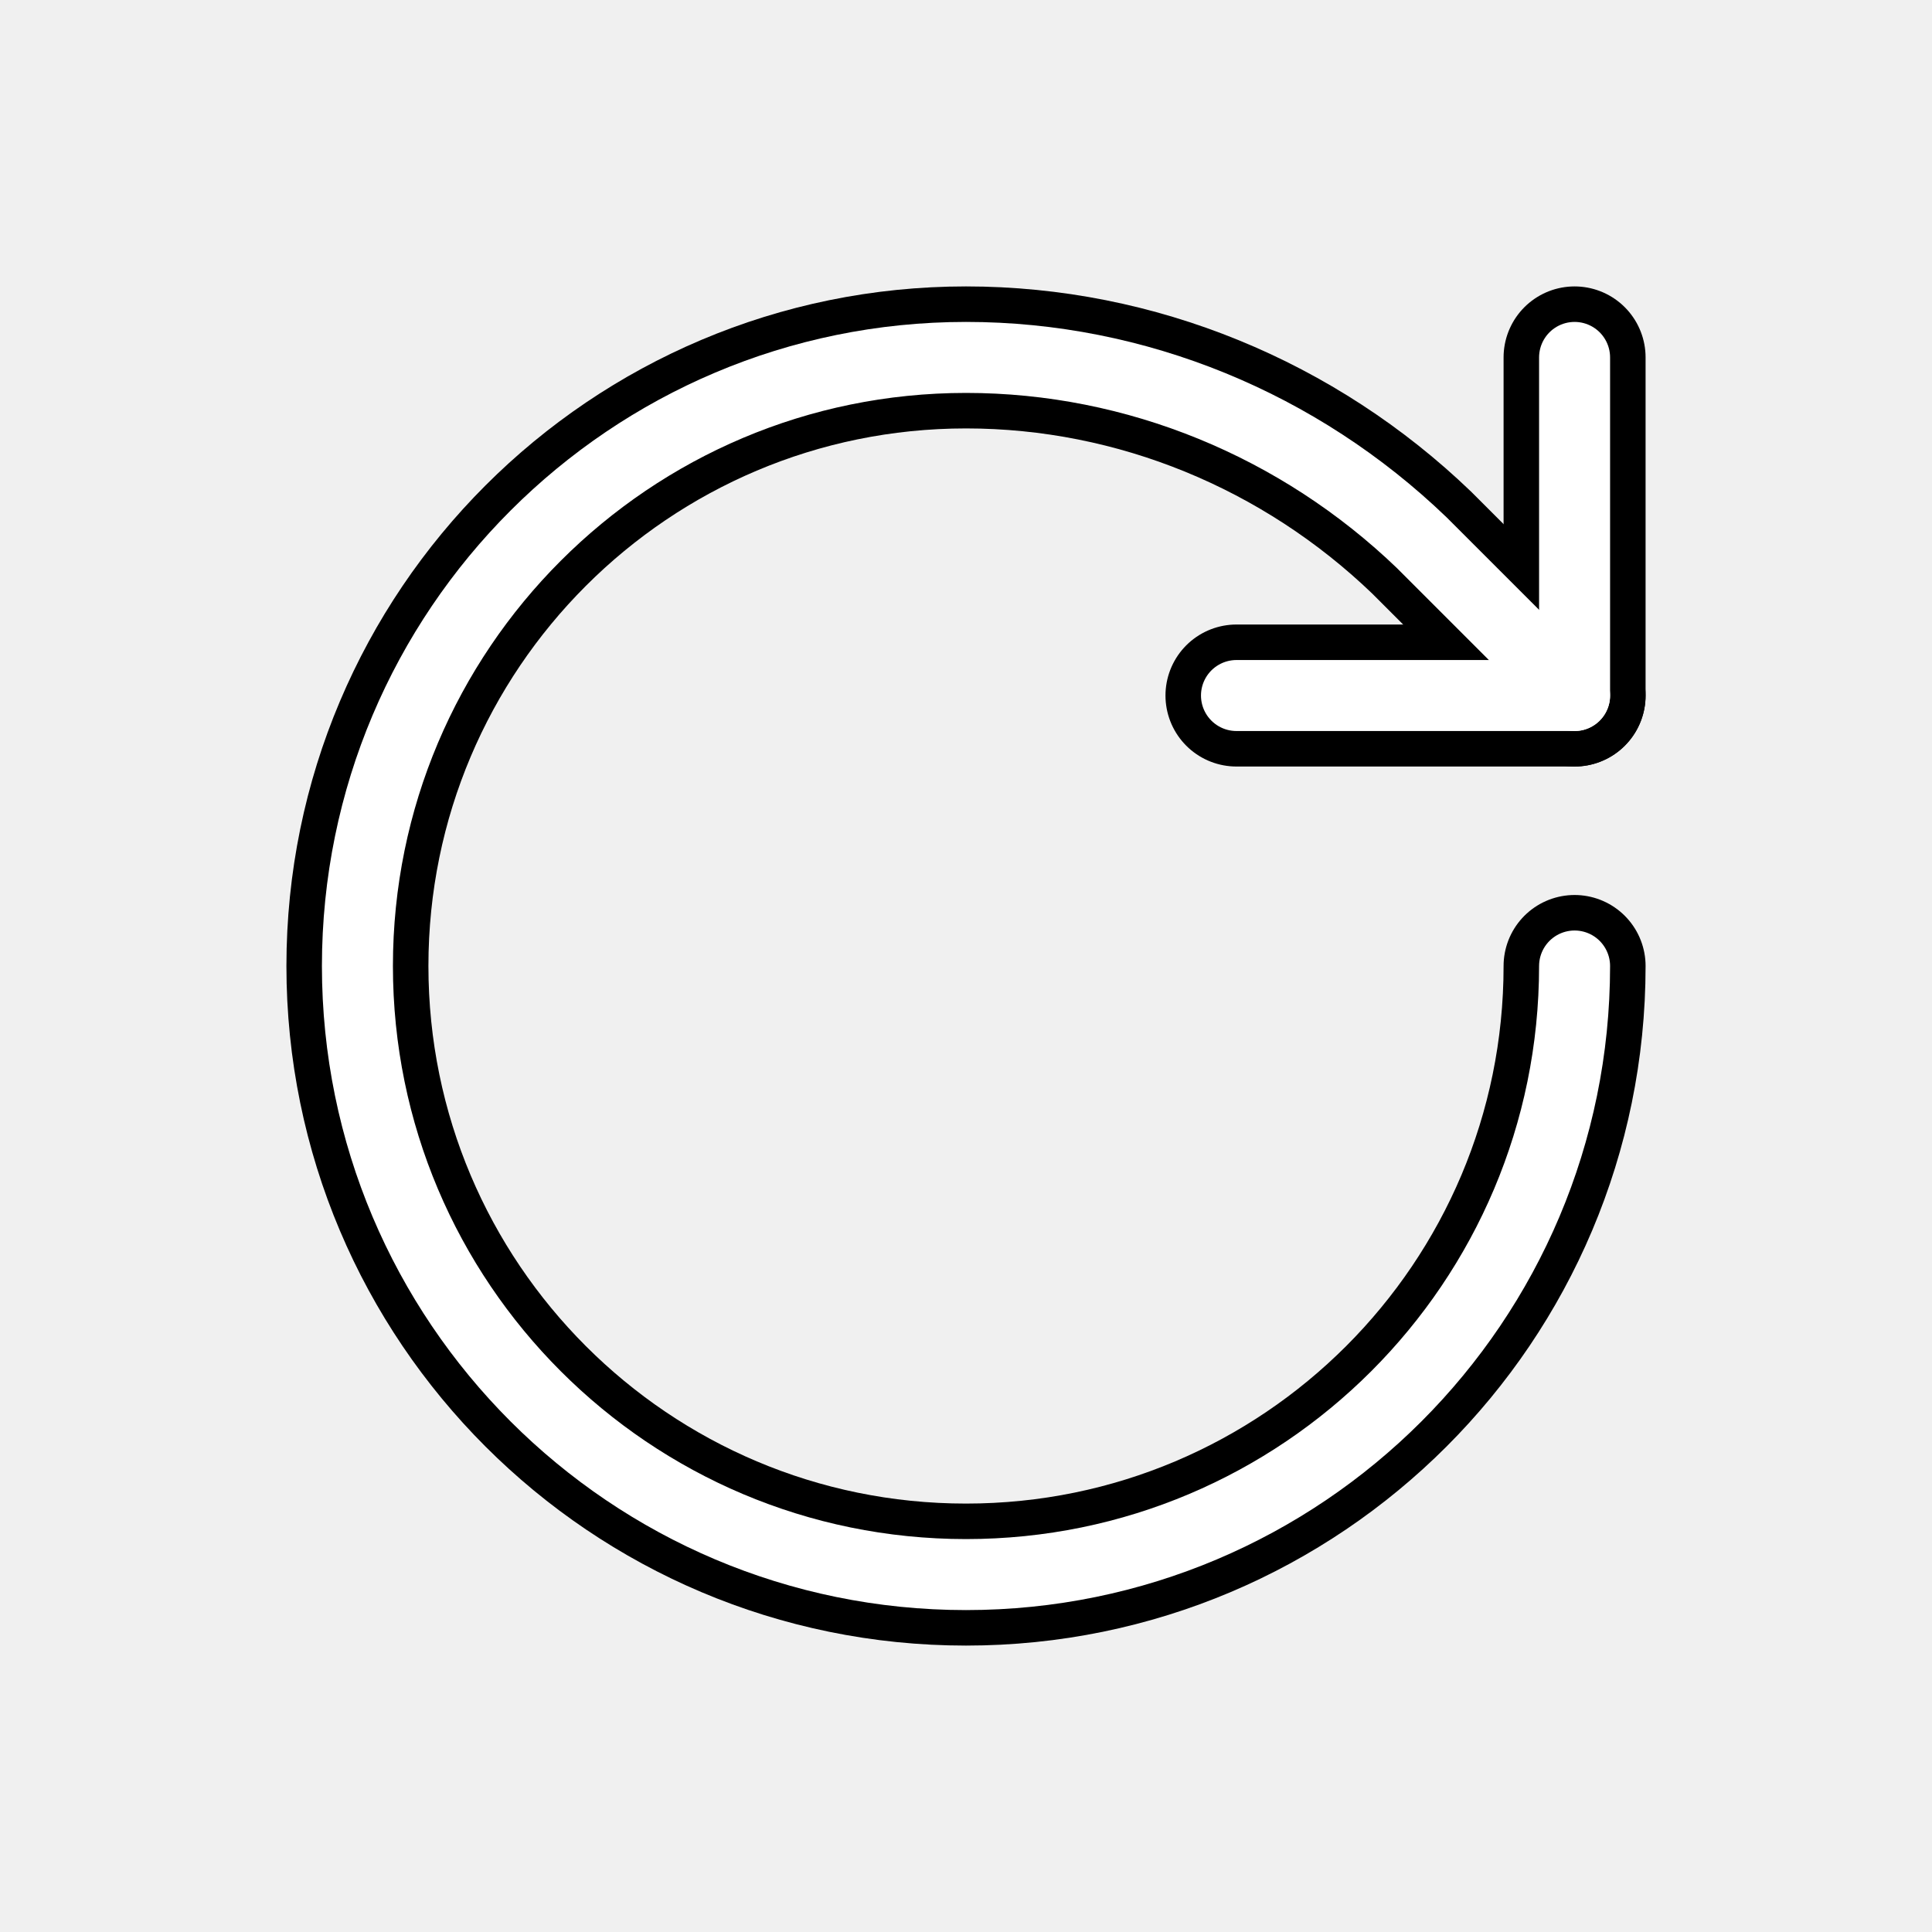
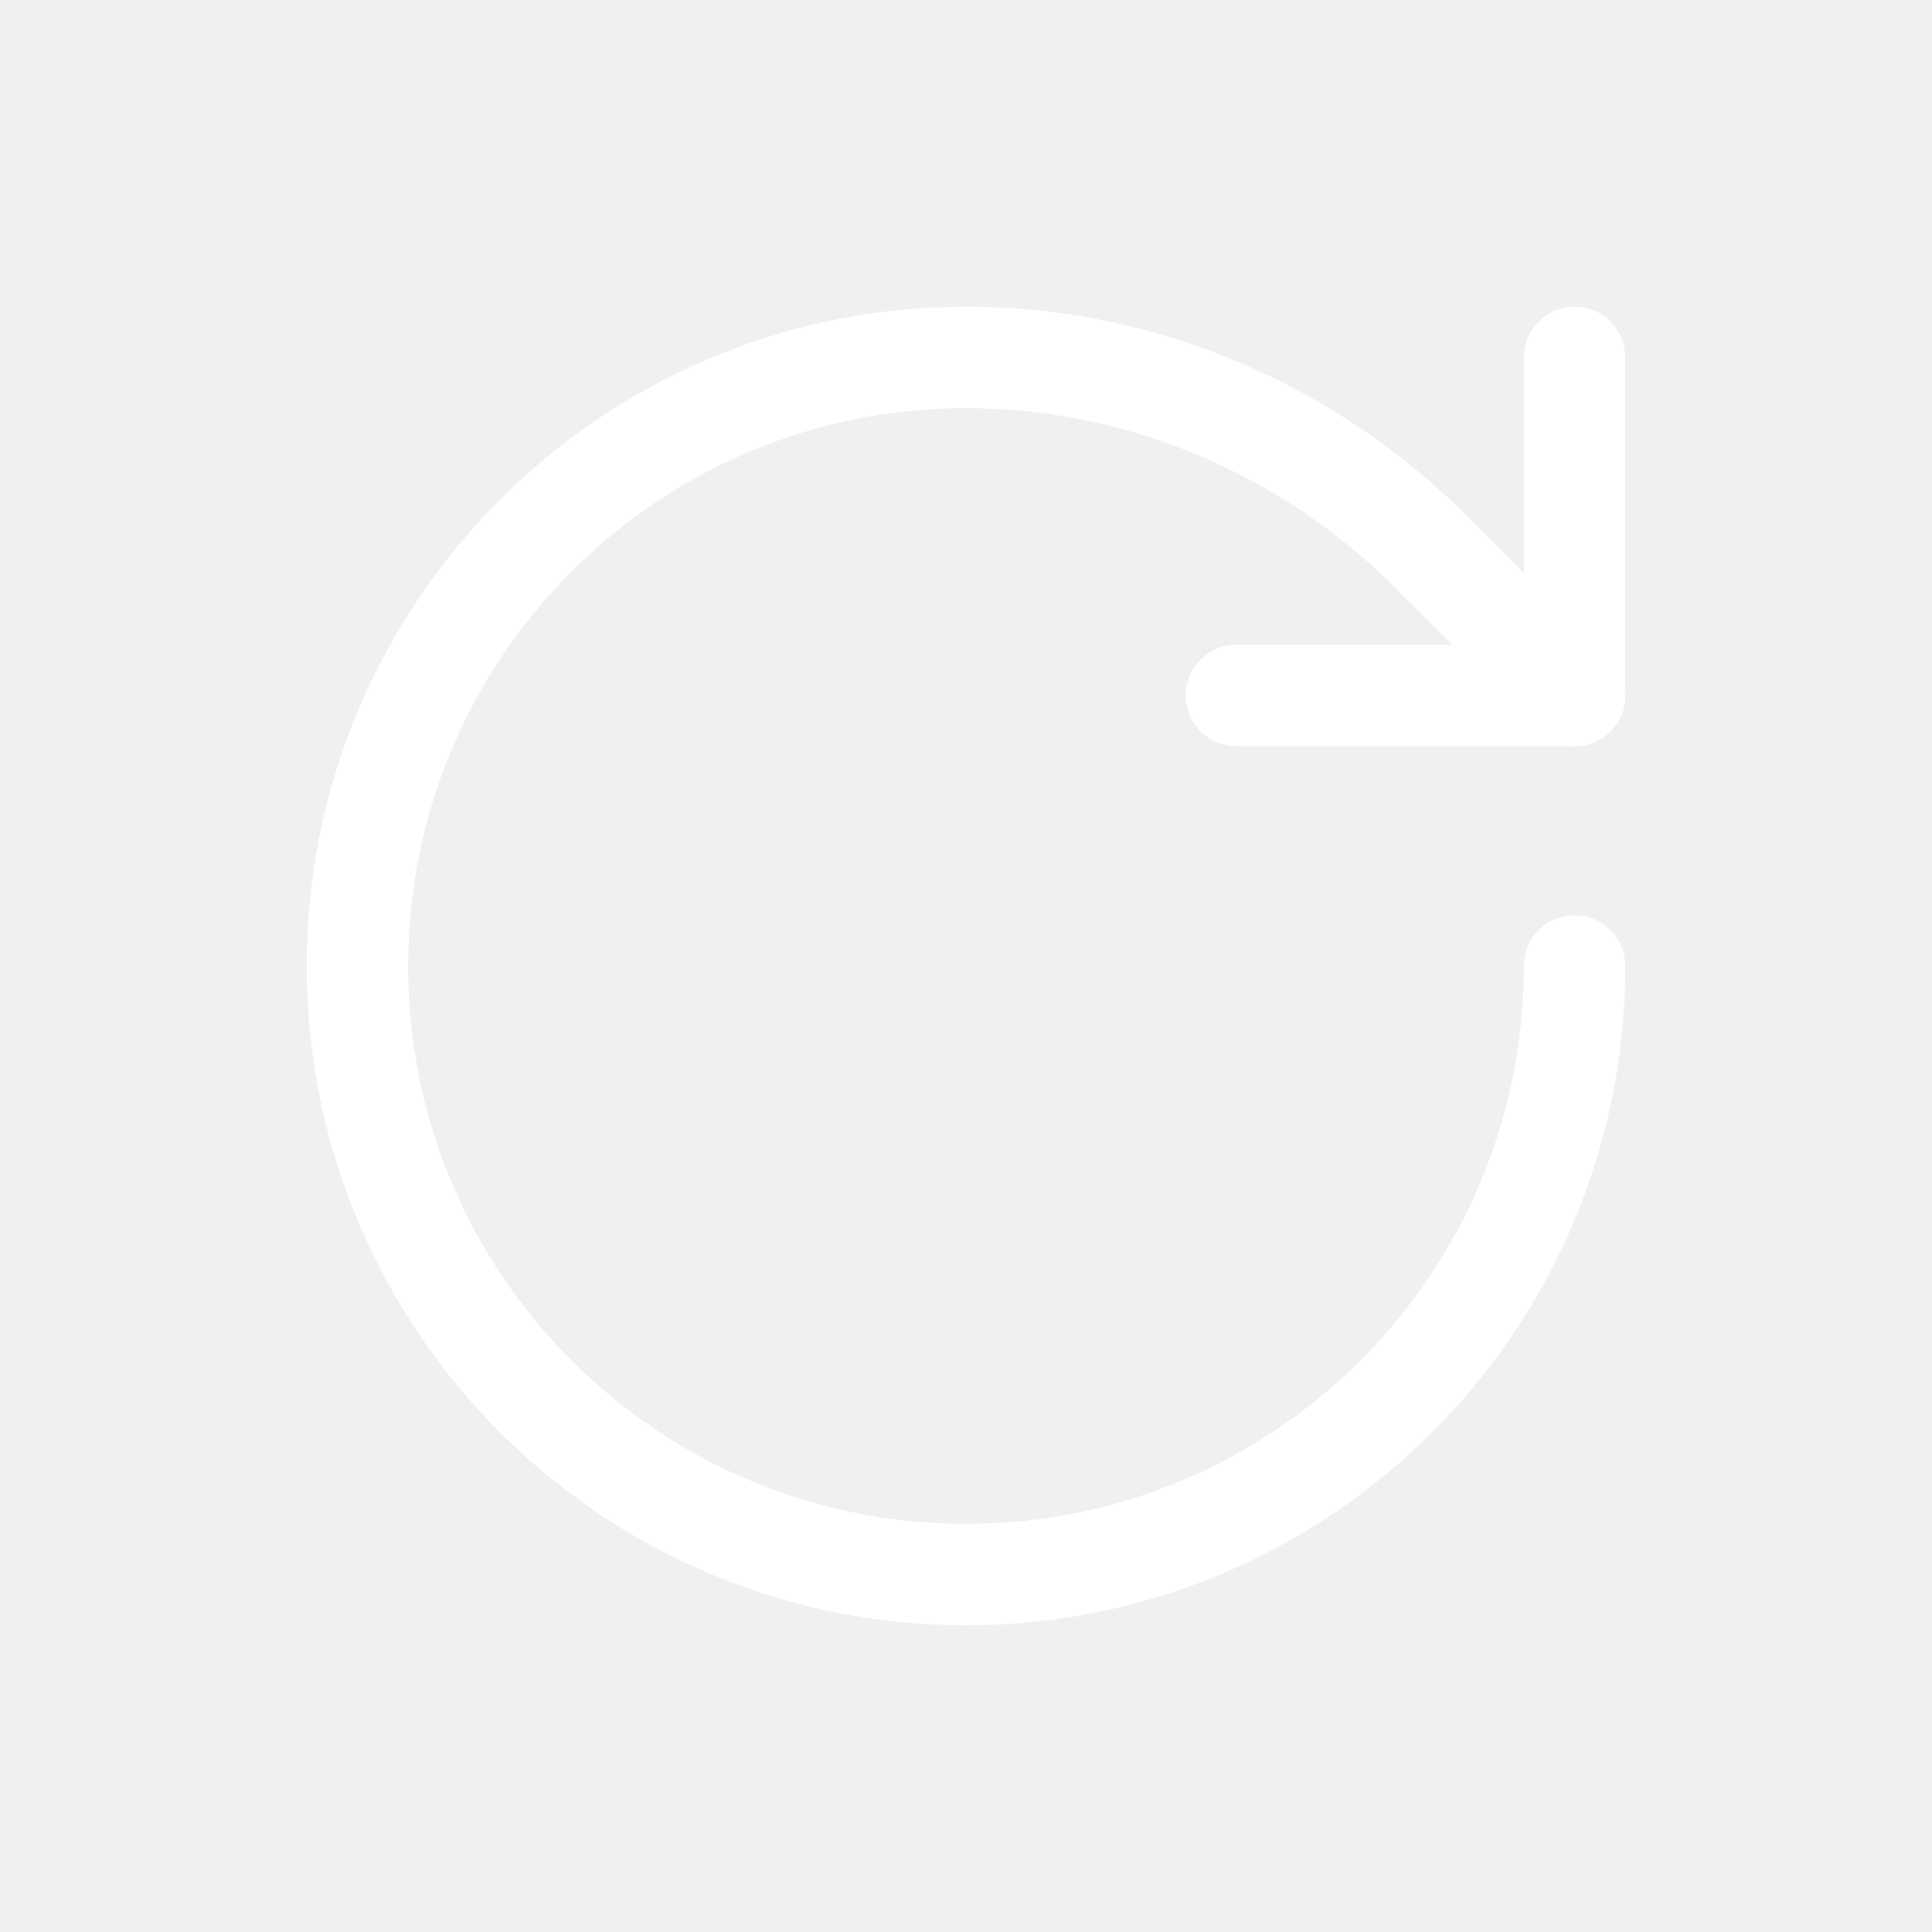
<svg xmlns="http://www.w3.org/2000/svg" width="144" height="144" viewBox="0 0 24 24" fill="none">
  <g transform="translate(1.92 1.92) scale(0.84)" stroke-linecap="round" stroke-linejoin="round">
-     <g stroke="#000" stroke-width="2.1">
-       <path d="M21 12a9 9 0 1 1-9-9c2.52 0 4.93 1 6.74 2.74L21 8" />
-       <path d="M21 3v5h-5" />
-     </g>
-     <g stroke="#fff" stroke-width="1.05">
+     <g stroke="#fff" stroke-width="1.5">
      <path d="M21 12a9 9 0 1 1-9-9c2.52 0 4.93 1 6.74 2.74L21 8" />
      <path d="M21 3v5h-5" />
    </g>
  </g>
</svg>
